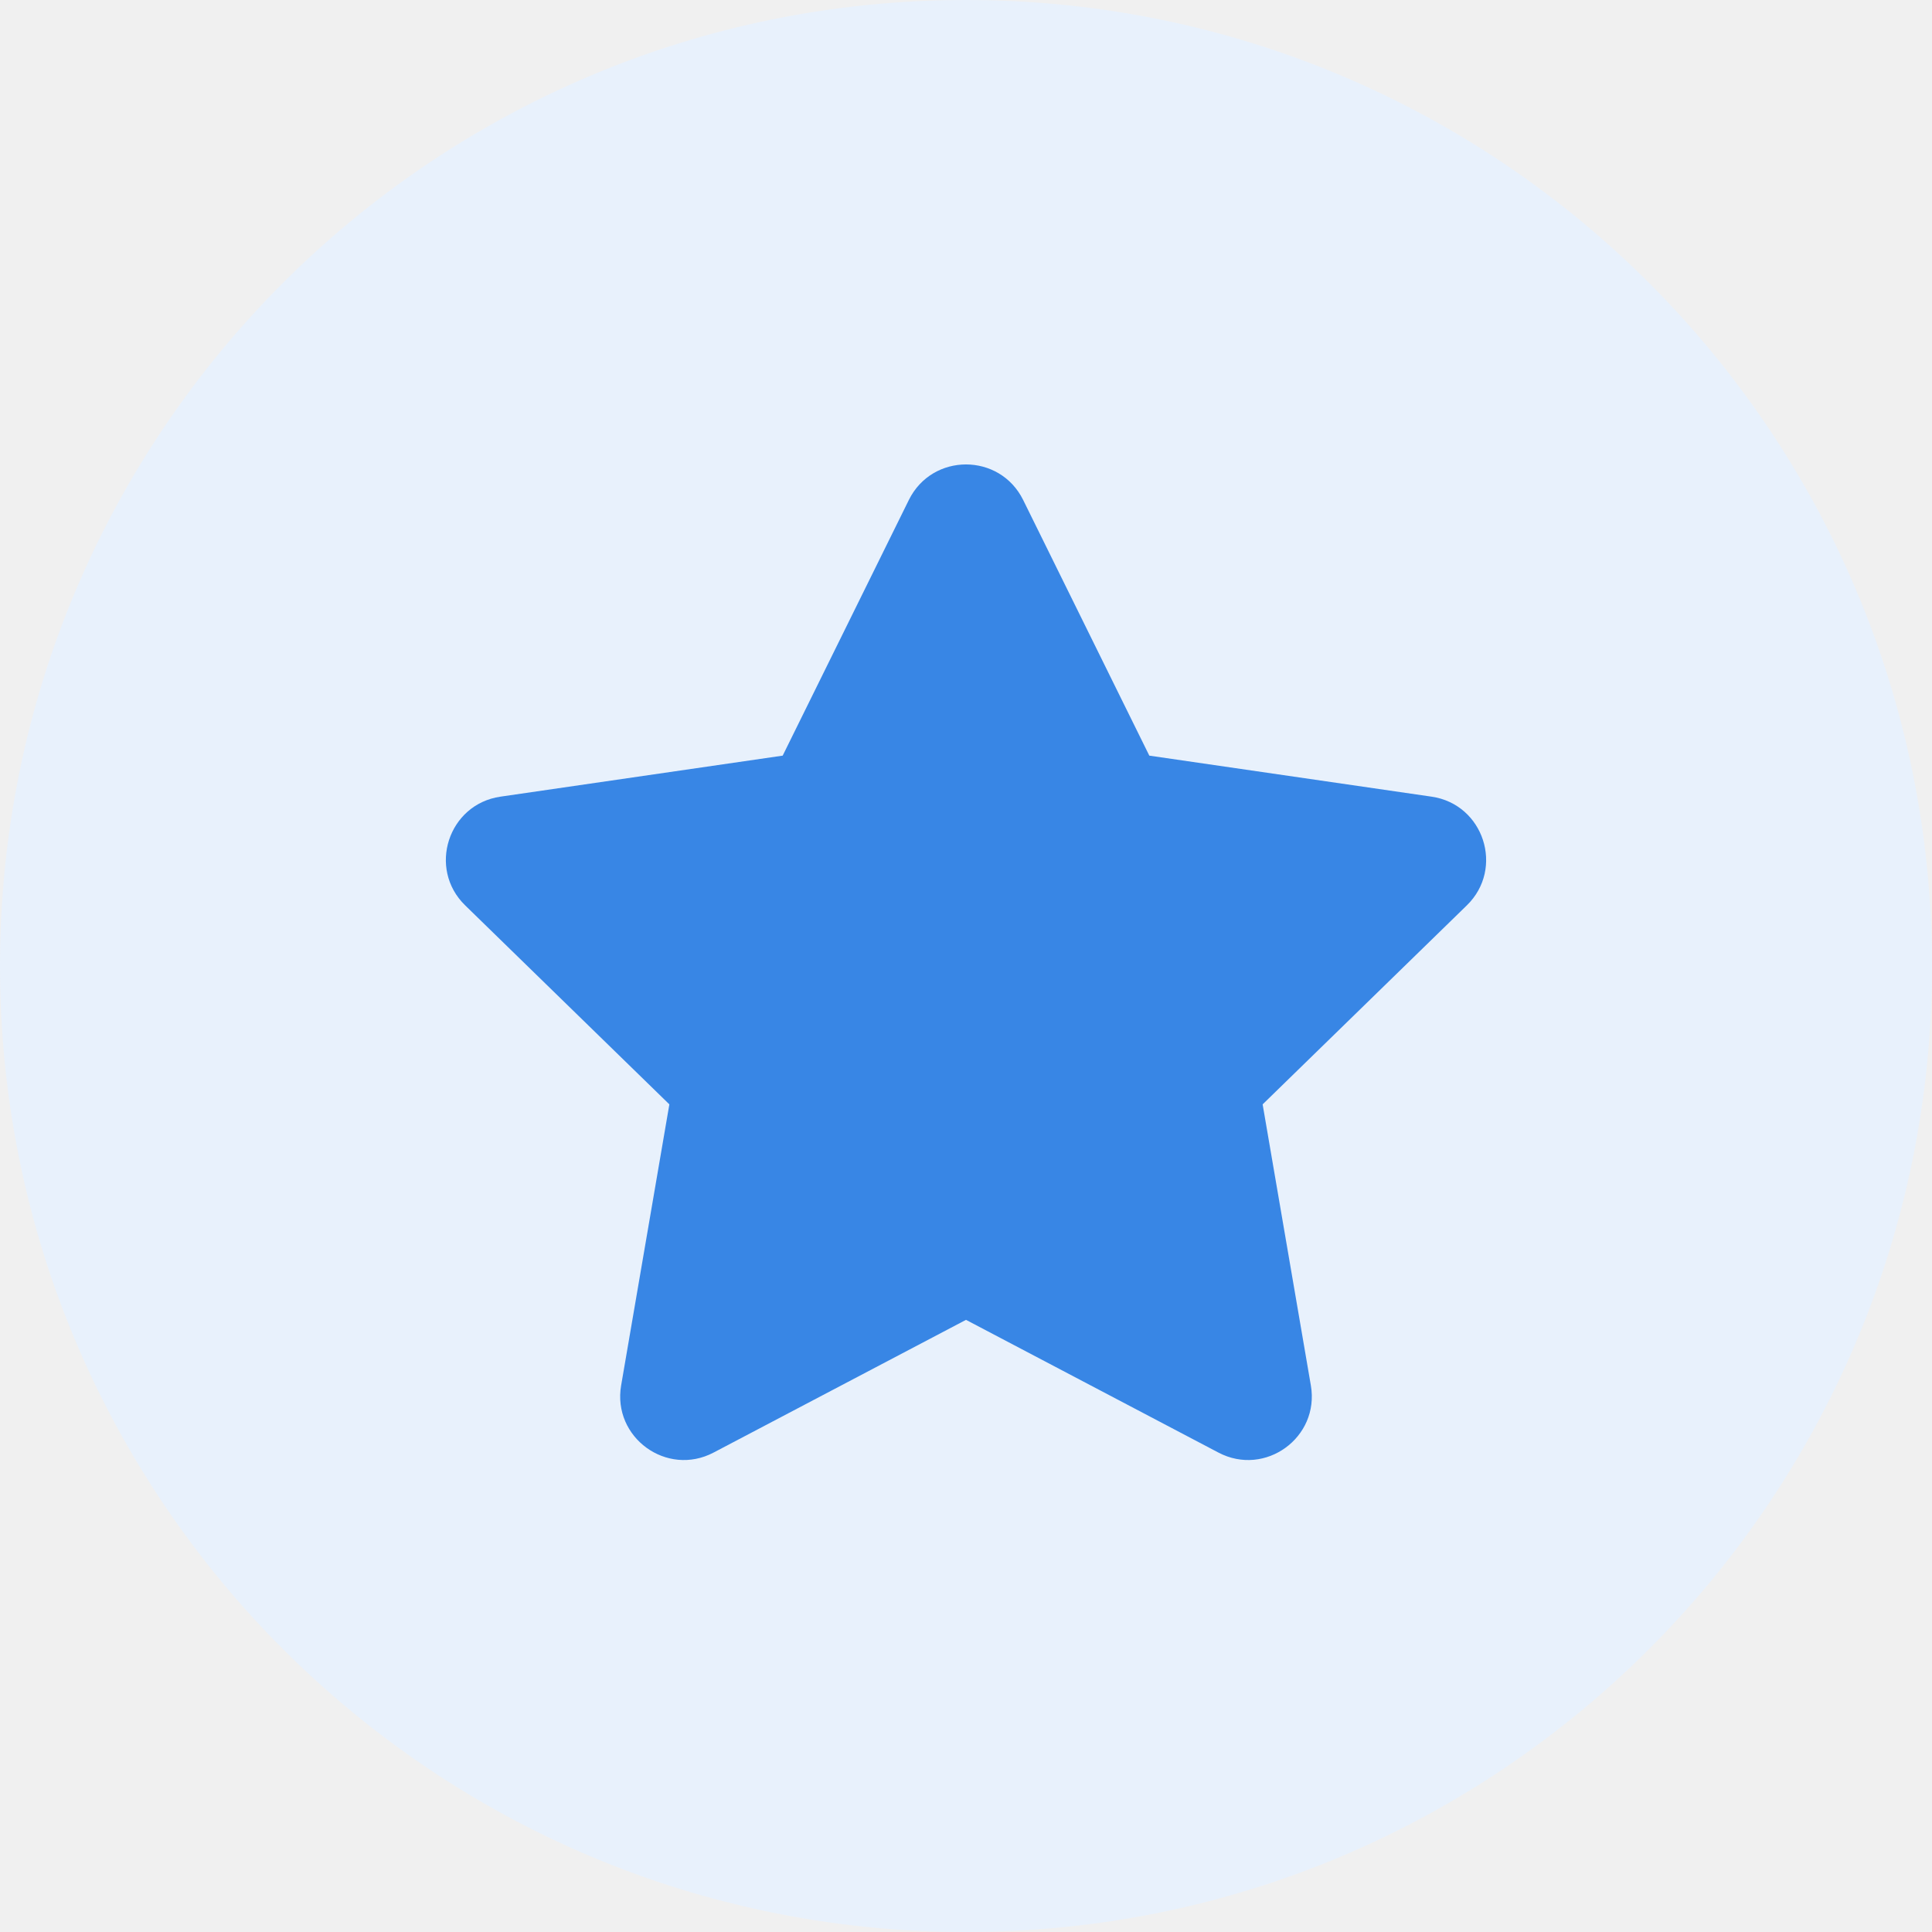
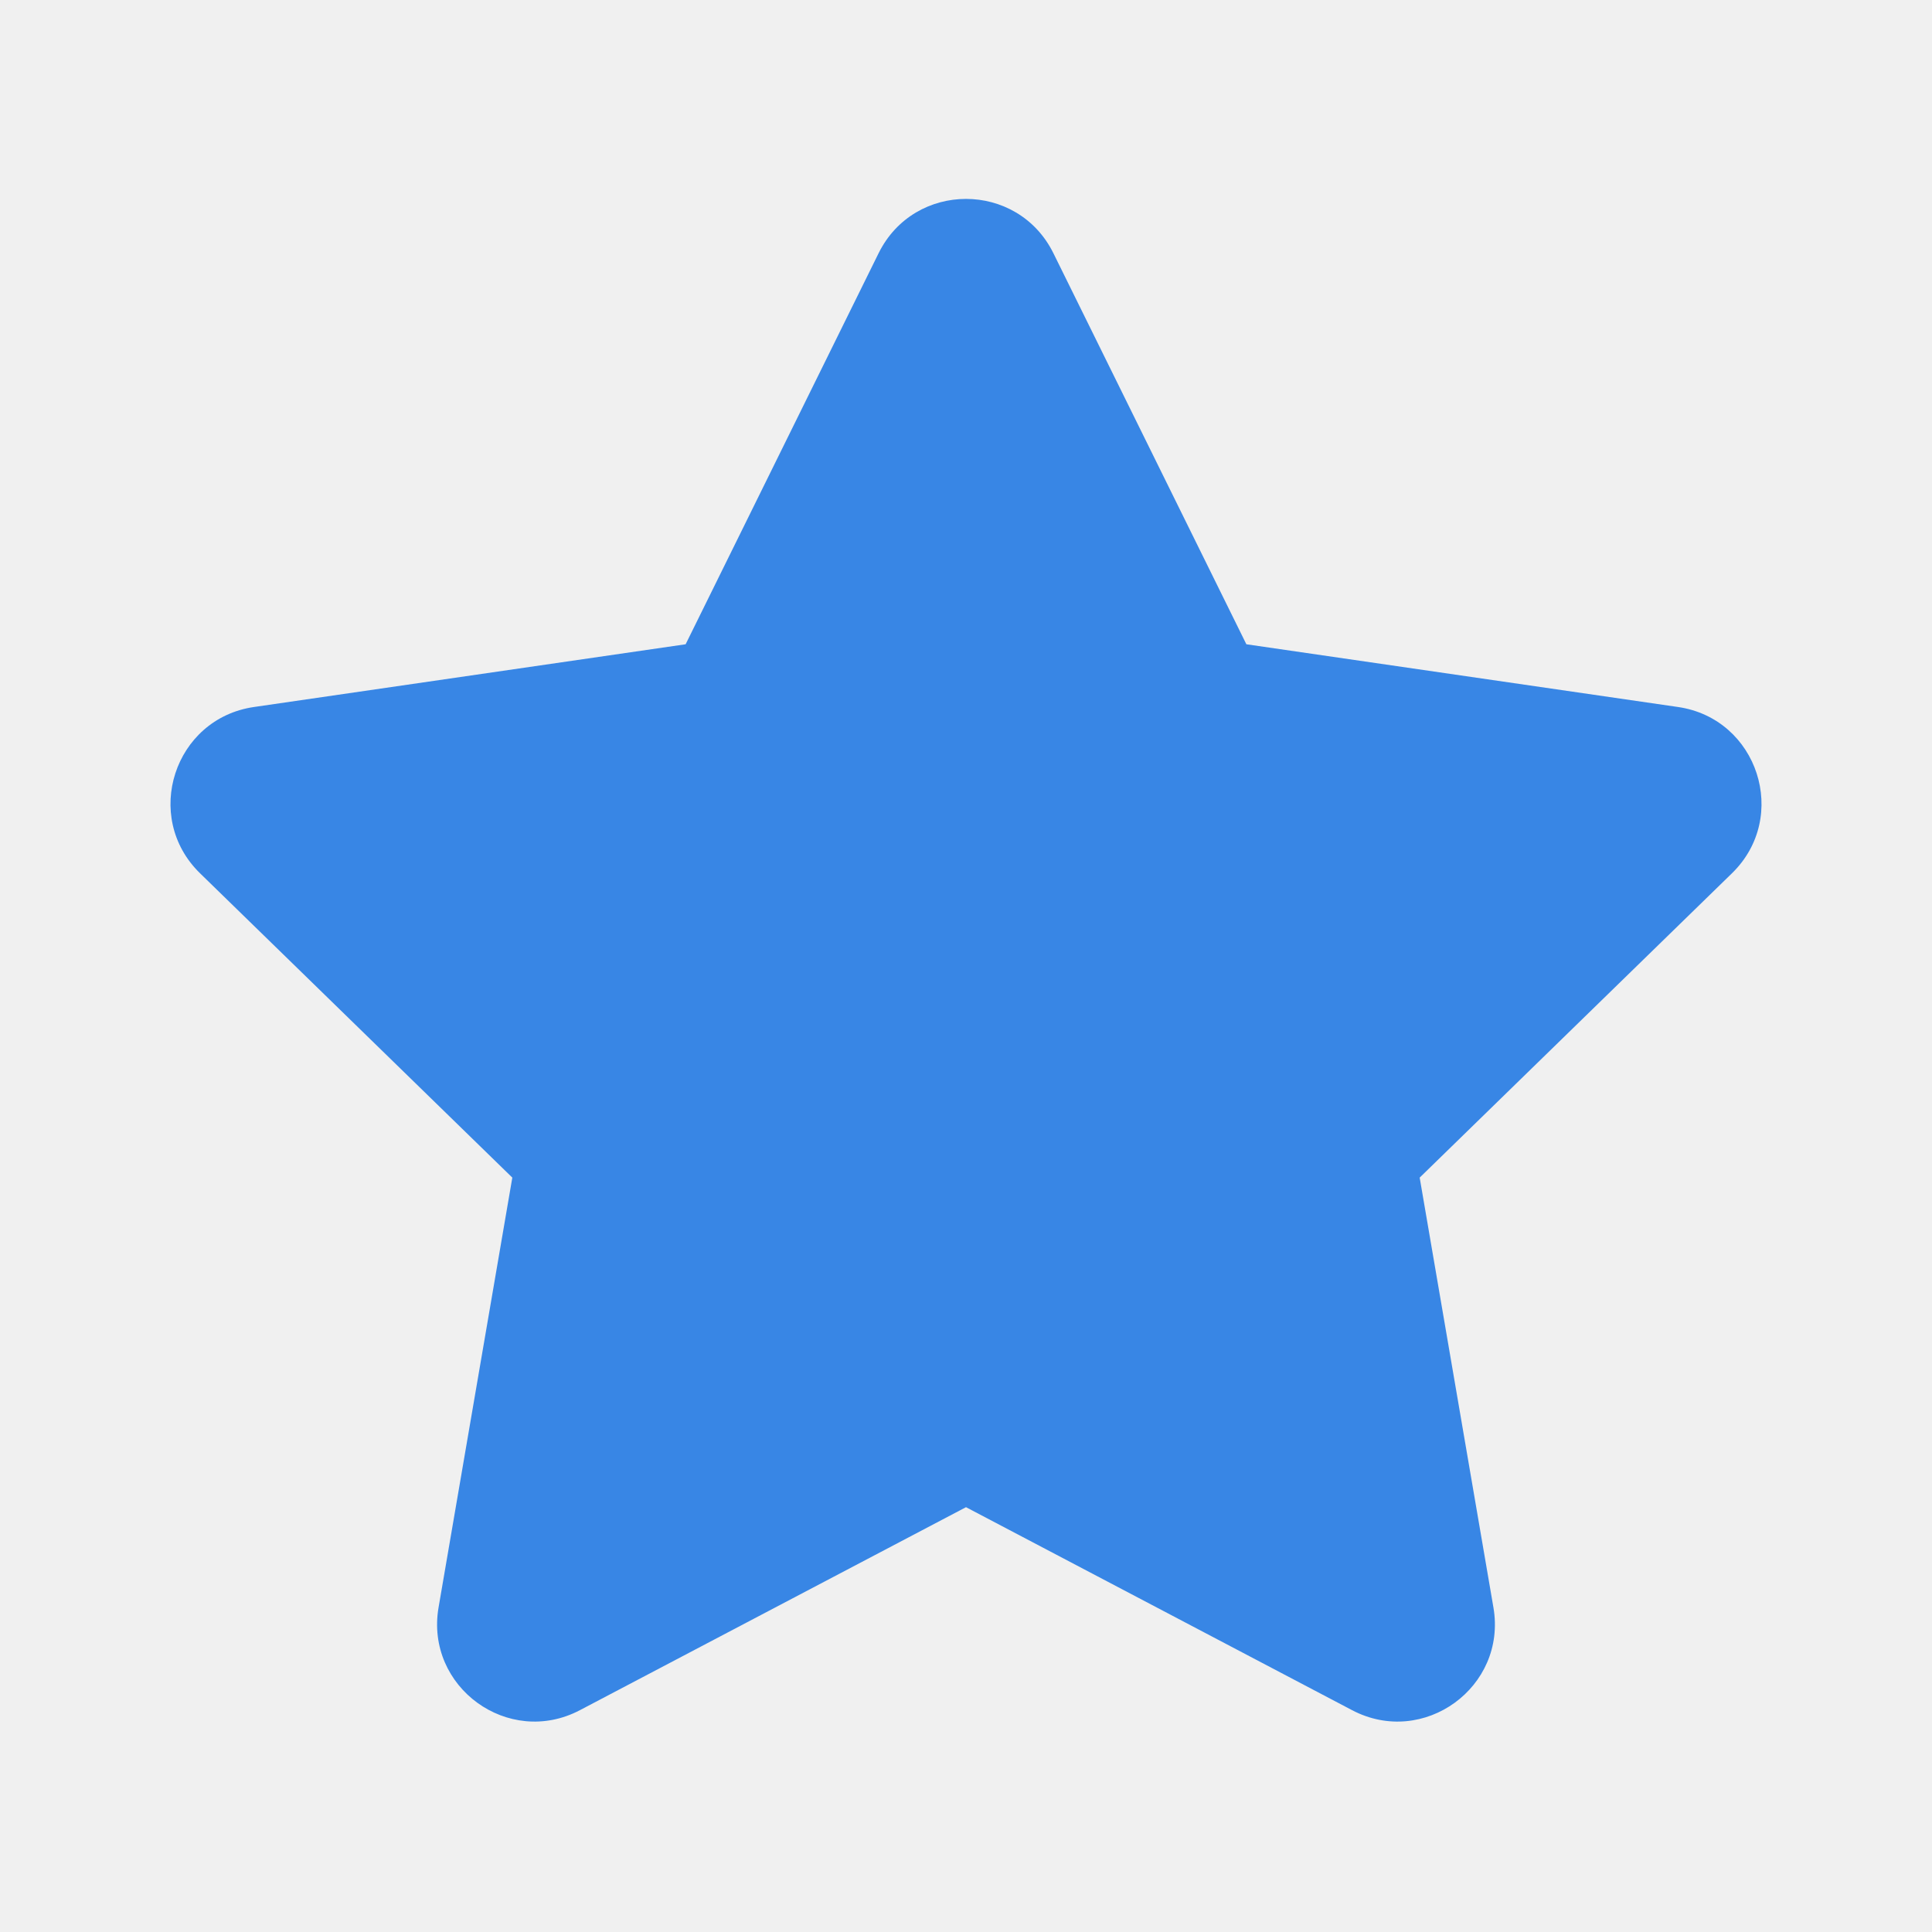
- <svg xmlns="http://www.w3.org/2000/svg" width="26" height="26" viewBox="0 0 26 26" fill="none">
-   <rect width="26" height="26" rx="13" fill="#E8F1FC" />
+ <svg xmlns="http://www.w3.org/2000/svg" width="24" height="24" viewBox="4.5 4.5 17 17" fill="none">
  <g clip-path="url(#clip0_1833_6021)">
    <path d="M12.231 6.728C12.546 6.091 13.454 6.091 13.769 6.728L15.467 10.169L19.265 10.721C19.968 10.823 20.249 11.688 19.74 12.184L16.992 14.862L17.641 18.645C17.761 19.345 17.026 19.879 16.397 19.548L13 17.762L9.603 19.548C8.974 19.879 8.239 19.345 8.359 18.644L9.008 14.862L6.26 12.184C5.751 11.688 6.032 10.823 6.735 10.721L10.533 10.169L12.231 6.728Z" fill="#3886E5" />
  </g>
  <defs>
    <clipPath id="clip0_1833_6021">
      <rect width="14" height="14" fill="white" transform="translate(6 6)" />
    </clipPath>
  </defs>
</svg>
